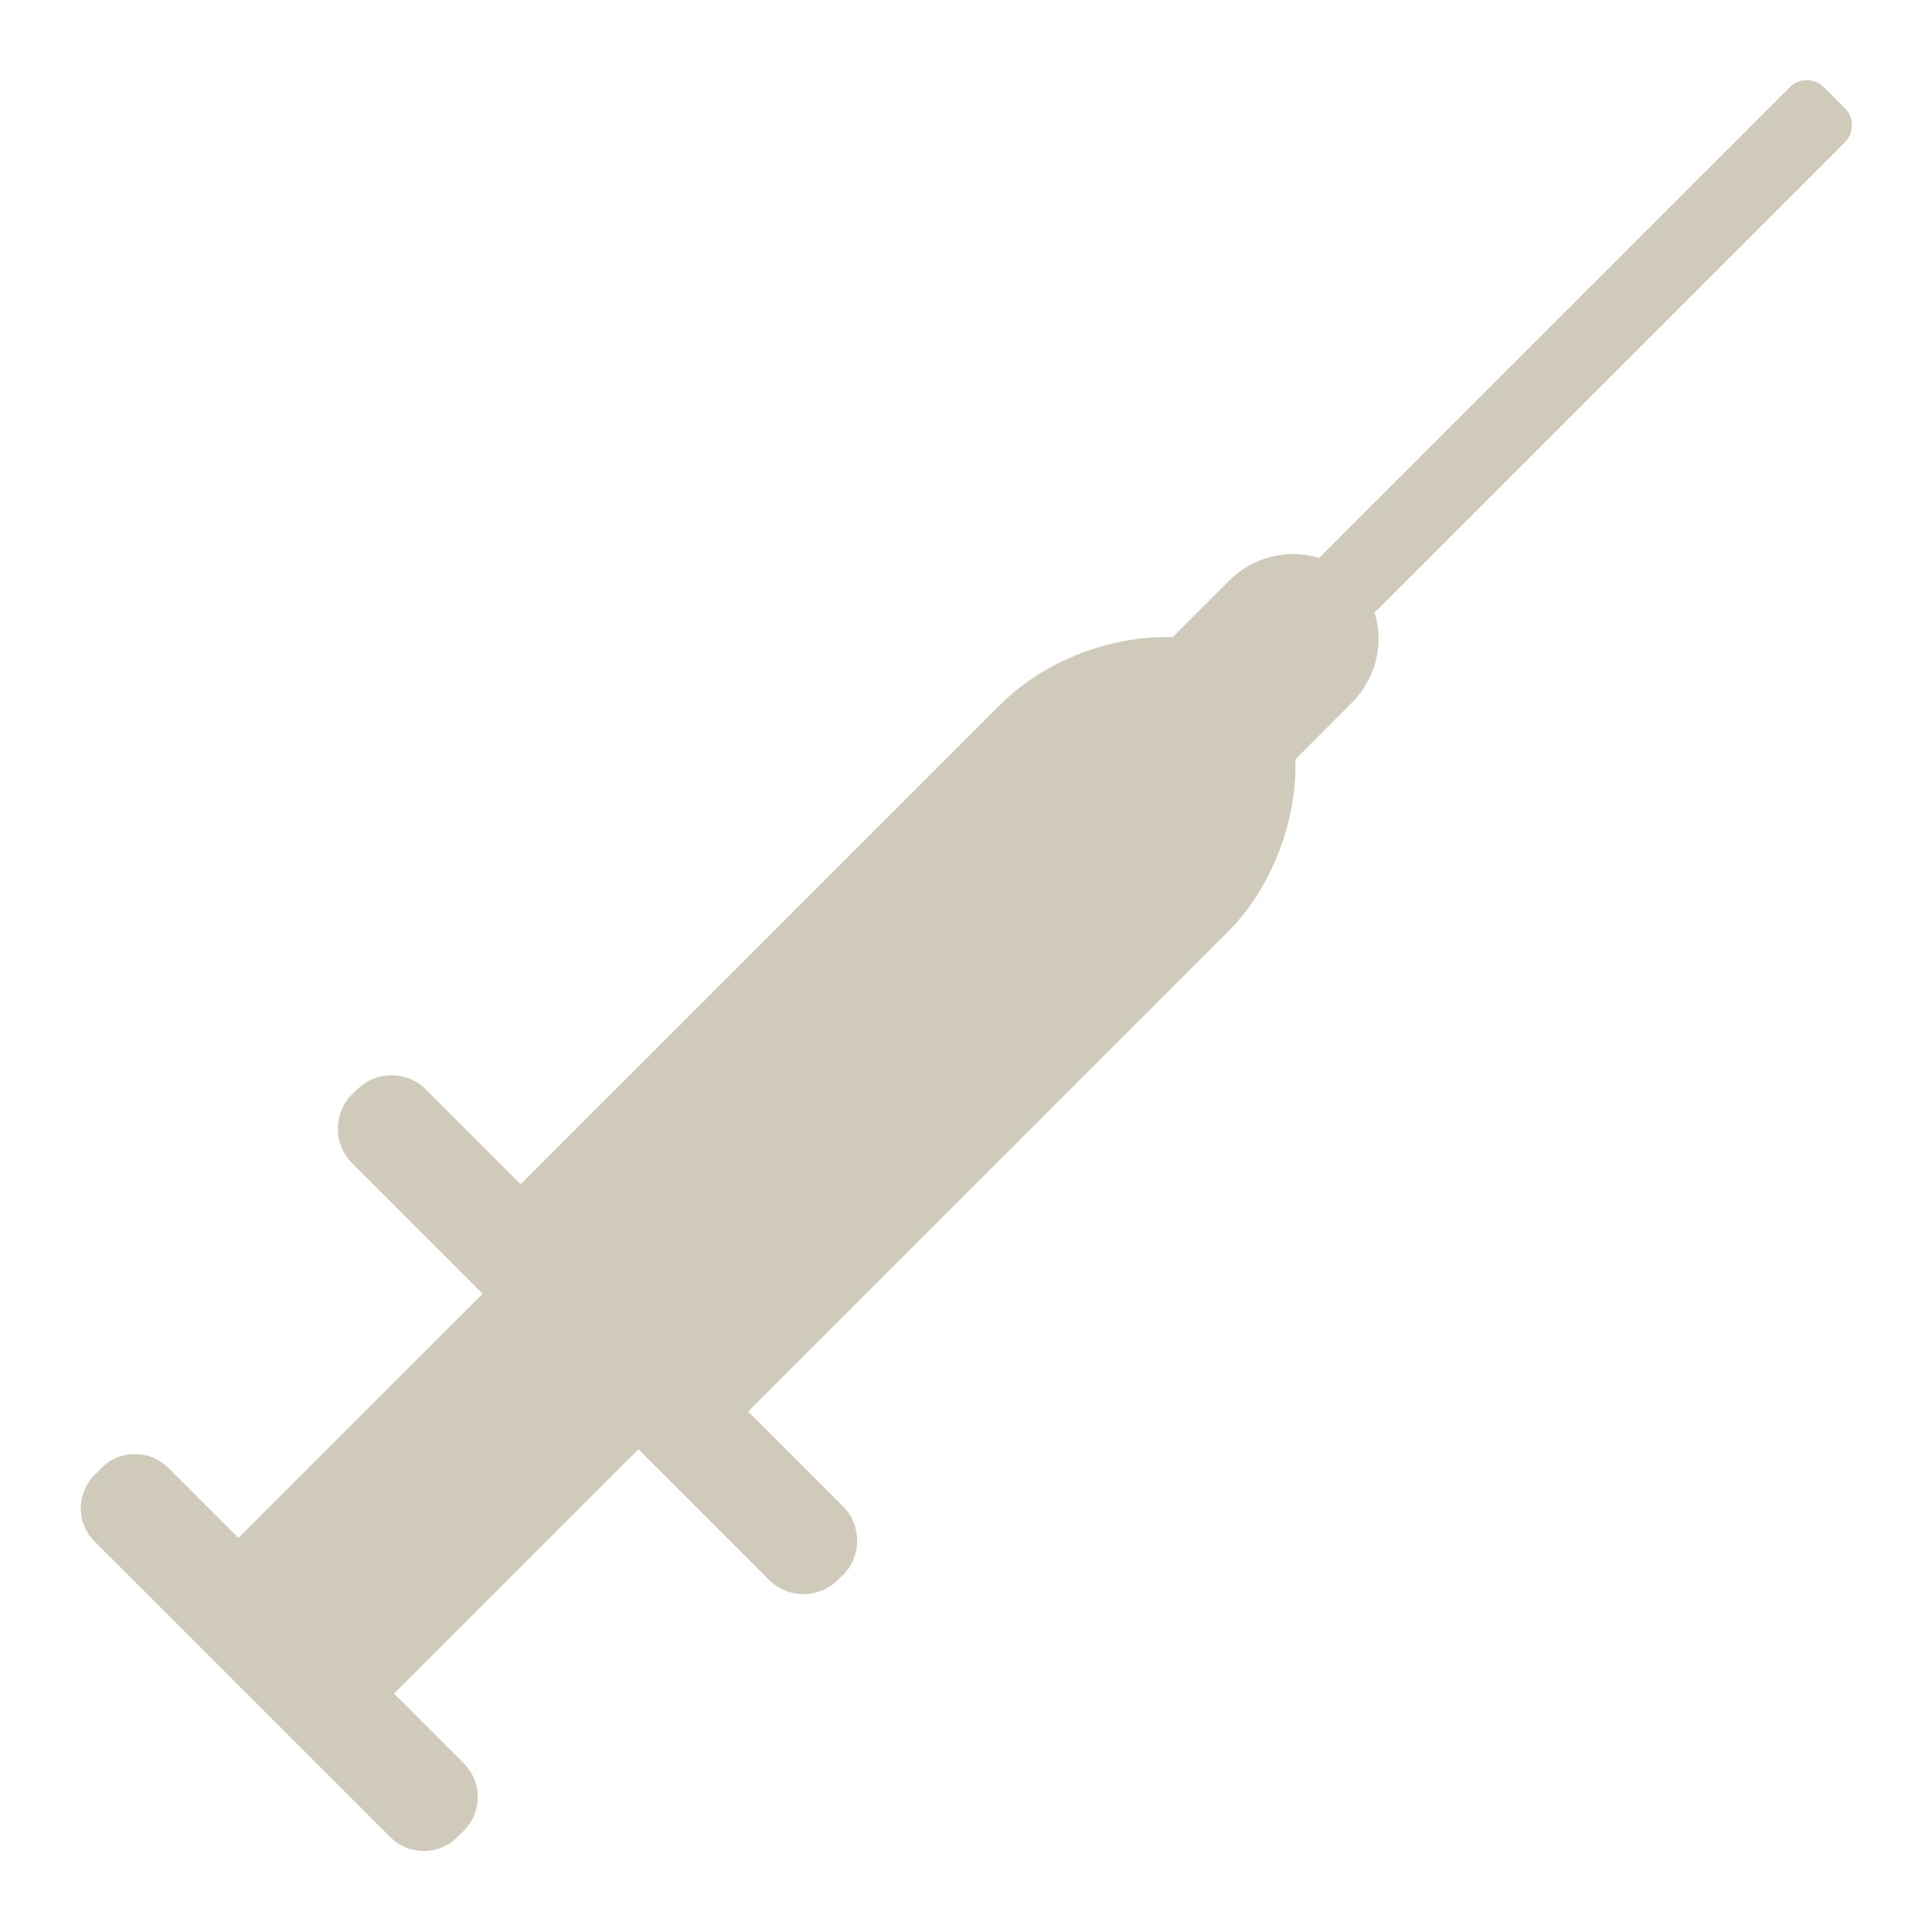
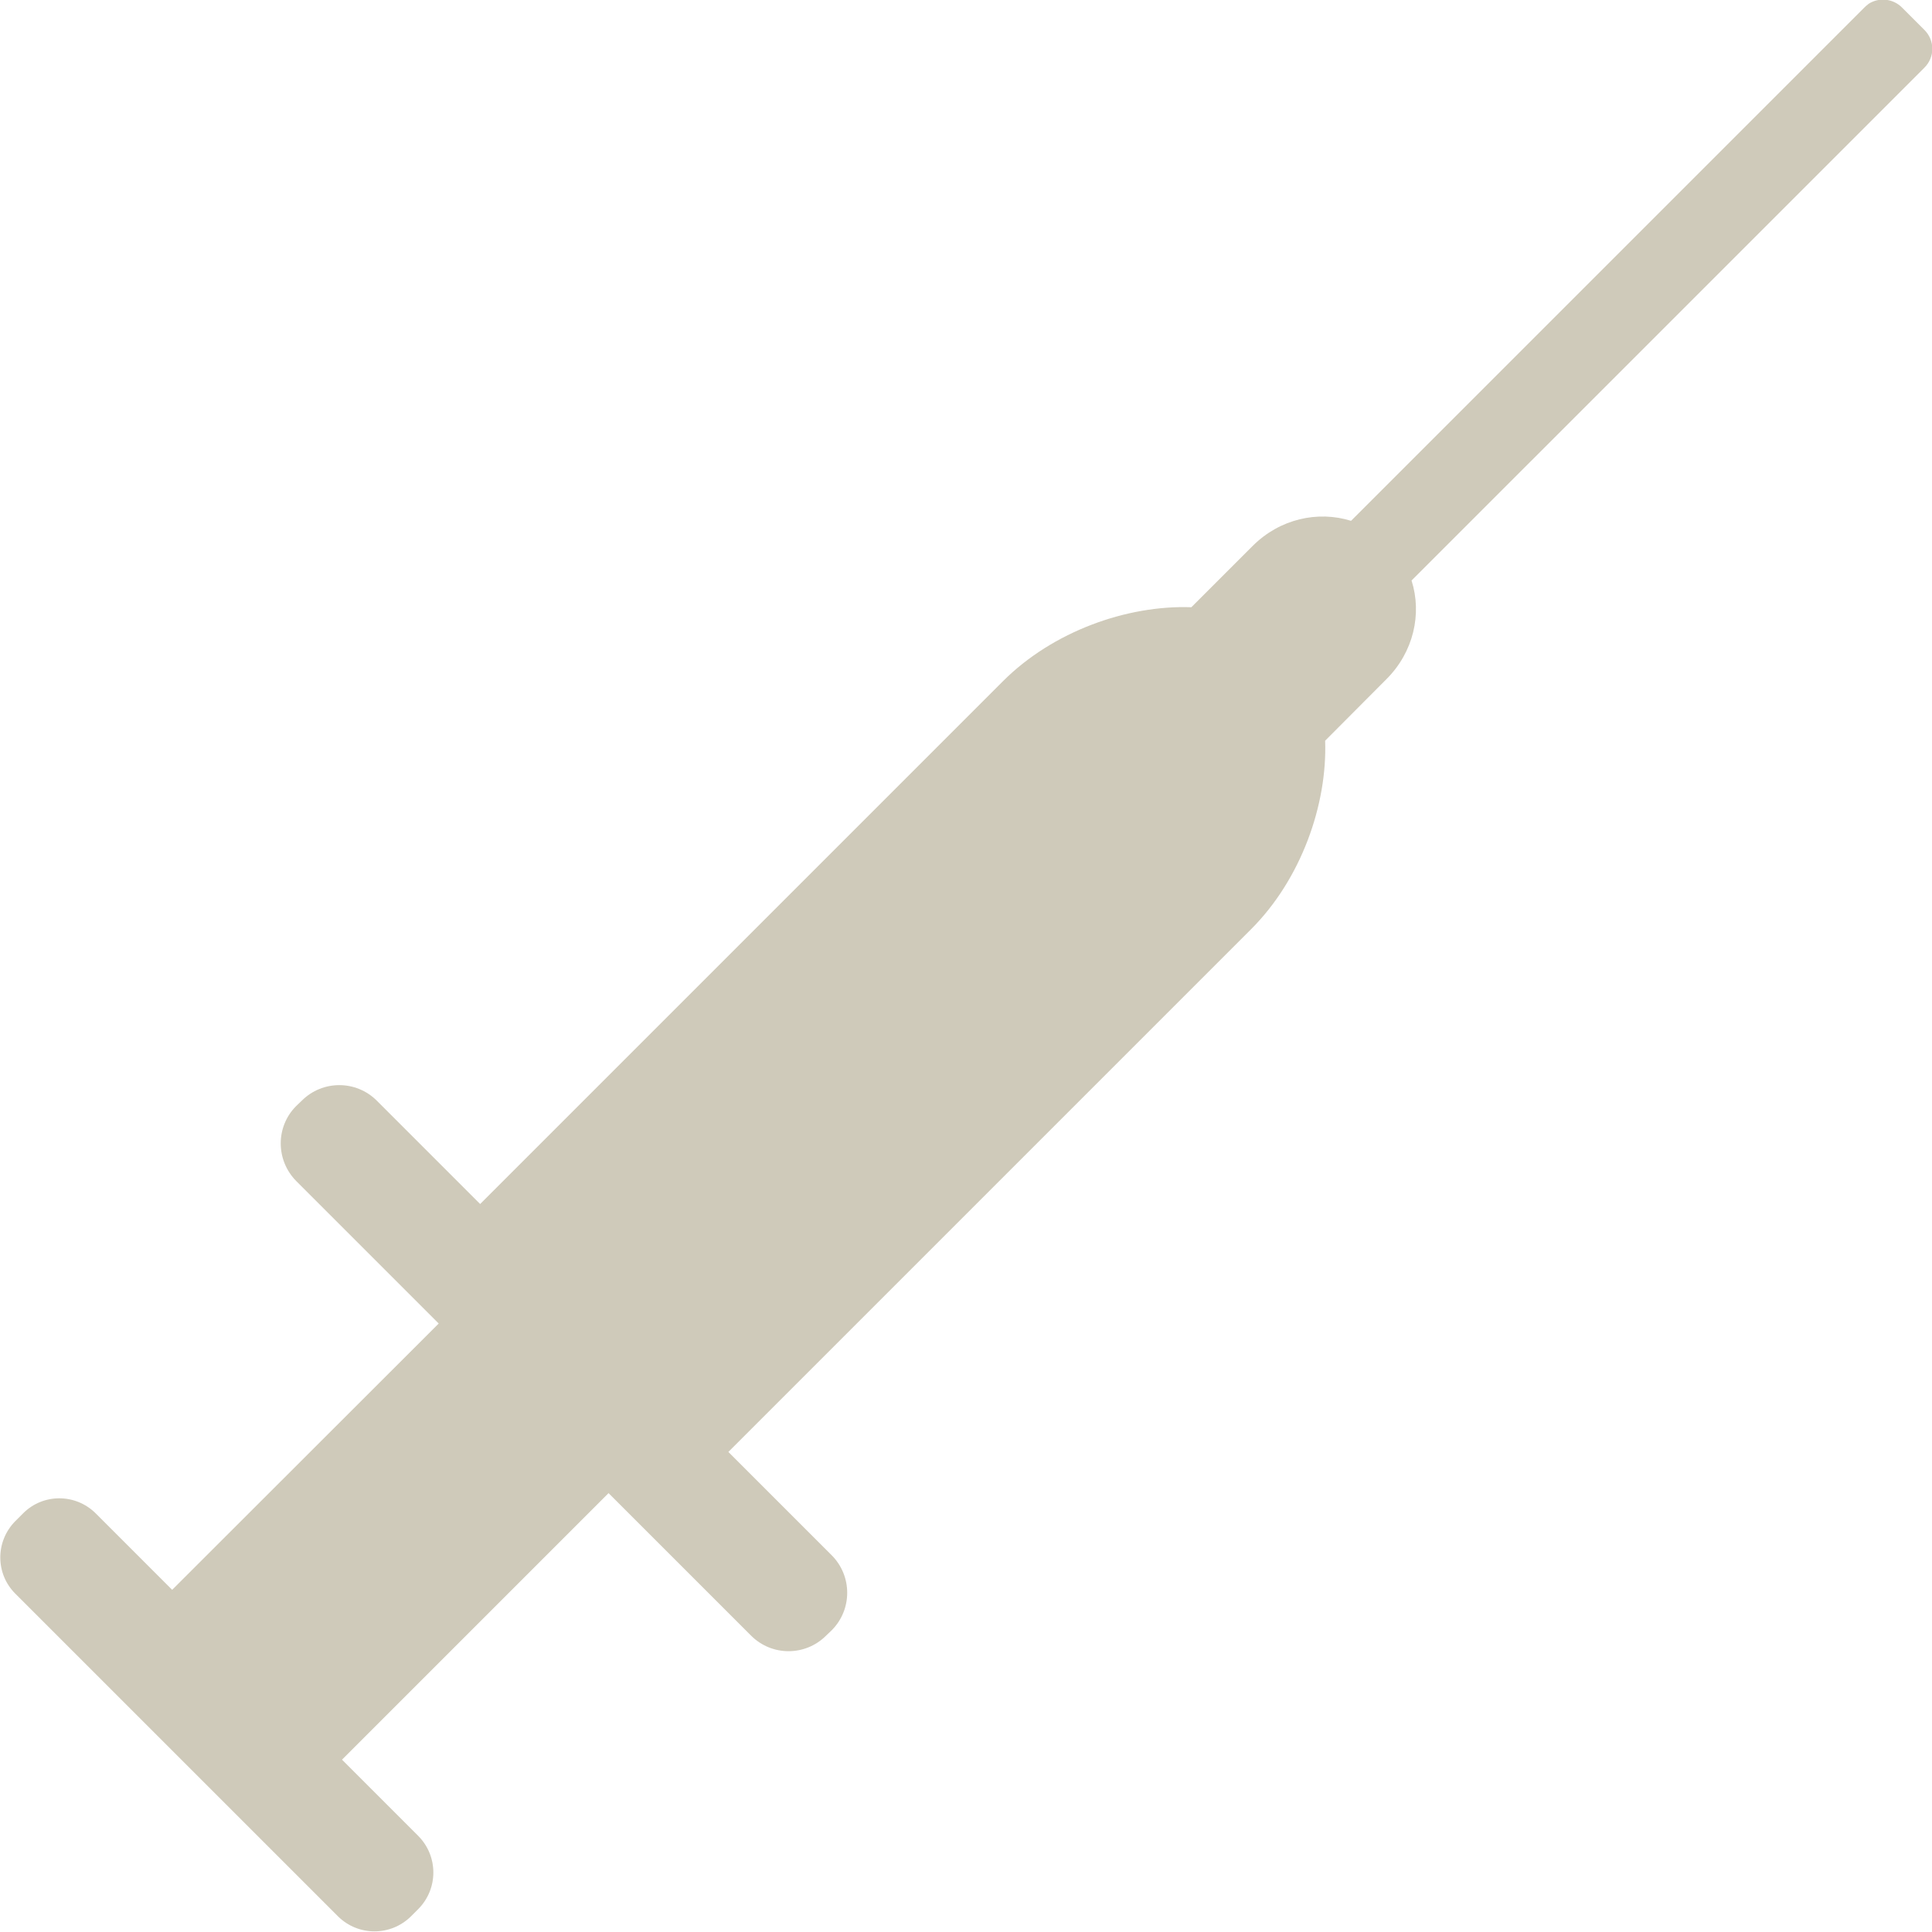
- <svg xmlns="http://www.w3.org/2000/svg" width="24" height="24" viewBox="0 0 6.35 6.35" version="1.1" id="svg1" xml:space="preserve">
+ <svg xmlns="http://www.w3.org/2000/svg" width="10" height="10" viewBox="0 0 2.646 2.646" version="1.1" id="svg1" xml:space="preserve">
  <defs id="defs1" />
-   <g id="layer1" transform="matrix(0.7612657,0,0,0.7612657,-185.4413,21.95334)" style="stroke-width:1.314">
-     <path id="path553-8-1" style="color:#000000;fill:#cfcaba;fill-opacity:1;stroke-width:1.314;stroke-linecap:round;stroke-linejoin:round;-inkscape-stroke:none" d="m 251.337,-28.473 c -0.006,0.004 -0.011,0.009 -0.016,0.014 l -2.03,2.03 c -0.131,-0.041 -0.282,-0.008 -0.389,0.099 l -0.243,0.243 c -0.254,-0.009 -0.548,0.095 -0.746,0.293 l -2.069,2.069 -0.409,-0.409 c -0.082,-0.082 -0.215,-0.082 -0.297,4e-5 l -0.023,0.022 c -0.081,0.082 -0.08,0.214 0.001,0.296 l 0.564,0.564 -1.055,1.054 -0.303,-0.303 c -0.08,-0.079 -0.208,-0.079 -0.287,2.9e-4 l -0.031,0.031 c -0.079,0.08 -0.079,0.208 3e-4,0.287 l 1.278,1.278 c 0.08,0.078 0.207,0.078 0.287,-4e-5 l 0.031,-0.031 c 0.078,-0.08 0.078,-0.207 -5e-5,-0.287 l -0.303,-0.303 1.055,-1.055 0.564,0.564 c 0.082,0.082 0.214,0.082 0.296,0.001 l 0.023,-0.022 c 0.082,-0.082 0.082,-0.215 1.8e-4,-0.297 l -0.409,-0.409 2.069,-2.069 c 0.198,-0.198 0.302,-0.493 0.293,-0.746 l 0.243,-0.244 c 0.107,-0.107 0.141,-0.258 0.099,-0.39 l 2.03,-2.03 c 0.042,-0.042 0.041,-0.108 1.1e-4,-0.149 l -0.089,-0.089 c -0.036,-0.036 -0.092,-0.041 -0.133,-0.014 z" />
+   <g id="layer1" transform="matrix(0.3460299,0,0,0.3460299,-84.41178,9.858528)" style="stroke-width:2.89">
+     <path id="path553-8-1" style="color:#000000;fill:#cfcaba;fill-opacity:1;stroke-width:2.89;stroke-linecap:round;stroke-linejoin:round;-inkscape-stroke:none" d="m 251.337,-28.473 c -0.006,0.004 -0.011,0.009 -0.016,0.014 l -2.03,2.03 c -0.131,-0.041 -0.282,-0.008 -0.389,0.099 l -0.243,0.243 c -0.254,-0.009 -0.548,0.095 -0.746,0.293 l -2.069,2.069 -0.409,-0.409 c -0.082,-0.082 -0.215,-0.082 -0.297,4e-5 l -0.023,0.022 c -0.081,0.082 -0.08,0.214 0.001,0.296 l 0.564,0.564 -1.055,1.054 -0.303,-0.303 c -0.08,-0.079 -0.208,-0.079 -0.287,2.9e-4 l -0.031,0.031 c -0.079,0.08 -0.079,0.208 3e-4,0.287 l 1.278,1.278 c 0.08,0.078 0.207,0.078 0.287,-4e-5 l 0.031,-0.031 c 0.078,-0.08 0.078,-0.207 -5e-5,-0.287 l -0.303,-0.303 1.055,-1.055 0.564,0.564 c 0.082,0.082 0.214,0.082 0.296,0.001 l 0.023,-0.022 c 0.082,-0.082 0.082,-0.215 1.8e-4,-0.297 l -0.409,-0.409 2.069,-2.069 c 0.198,-0.198 0.302,-0.493 0.293,-0.746 l 0.243,-0.244 c 0.107,-0.107 0.141,-0.258 0.099,-0.39 l 2.03,-2.03 c 0.042,-0.042 0.041,-0.108 1.1e-4,-0.149 l -0.089,-0.089 c -0.036,-0.036 -0.092,-0.041 -0.133,-0.014 z" />
  </g>
</svg>
